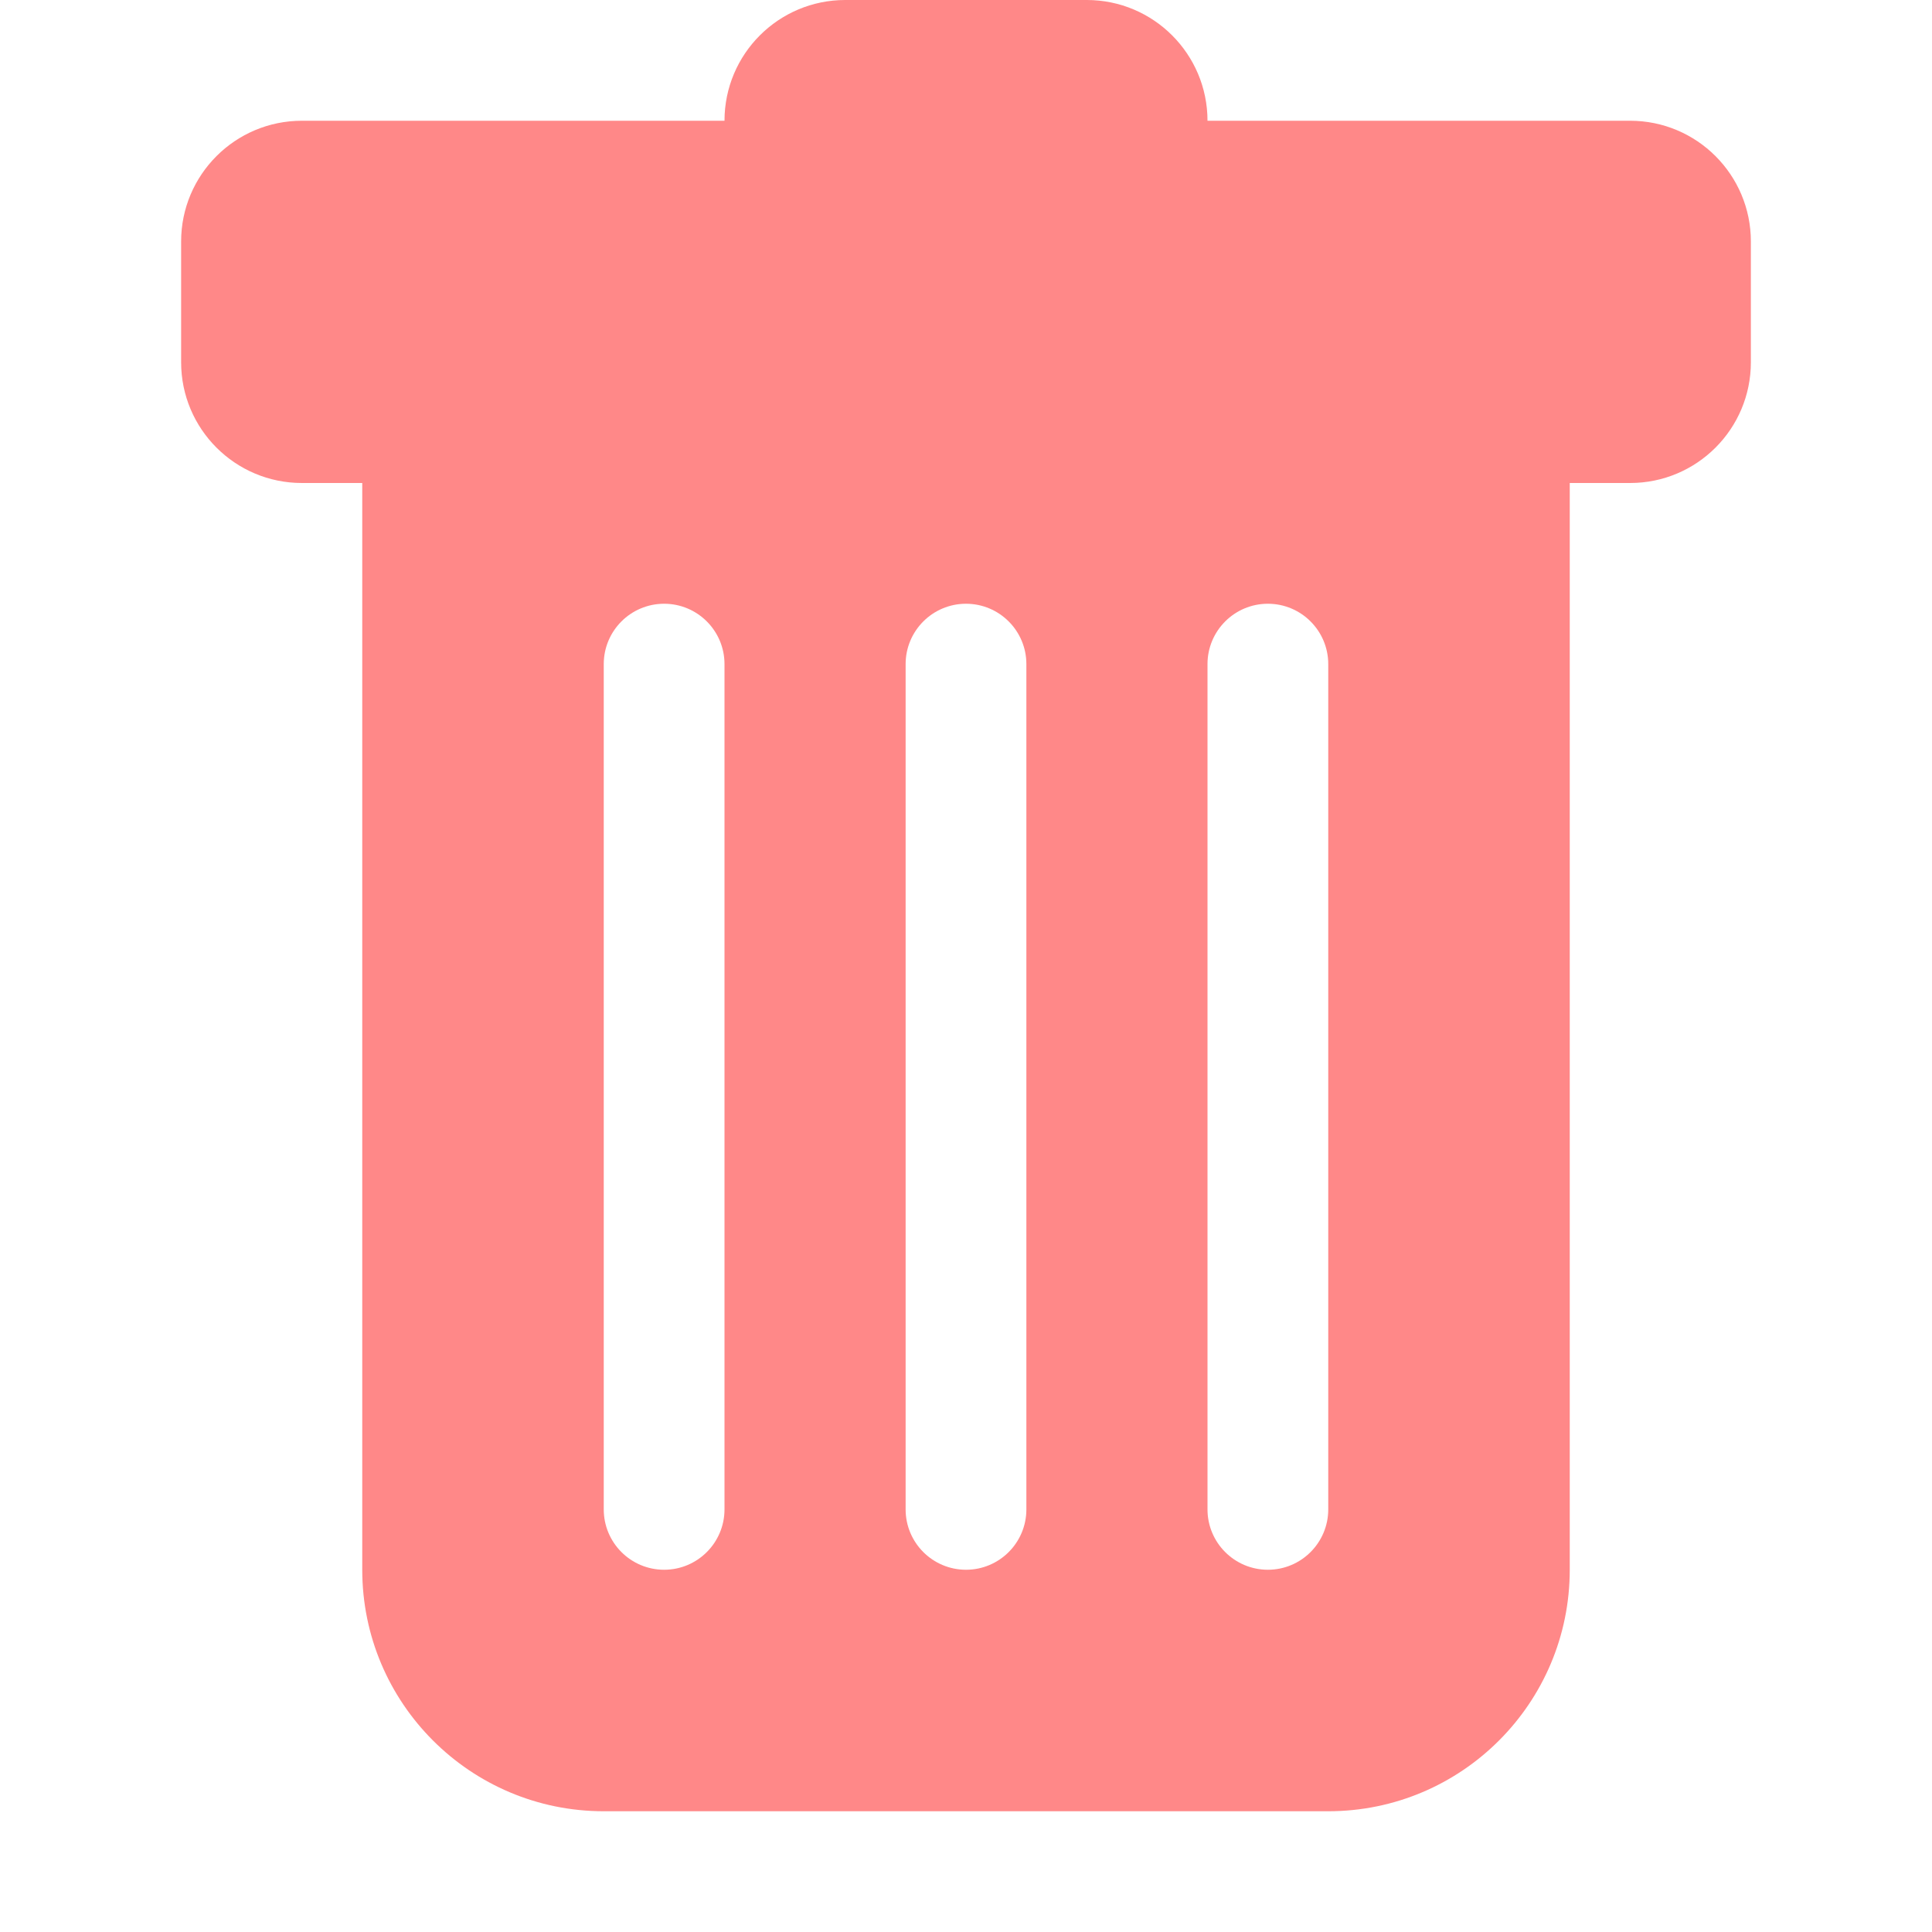
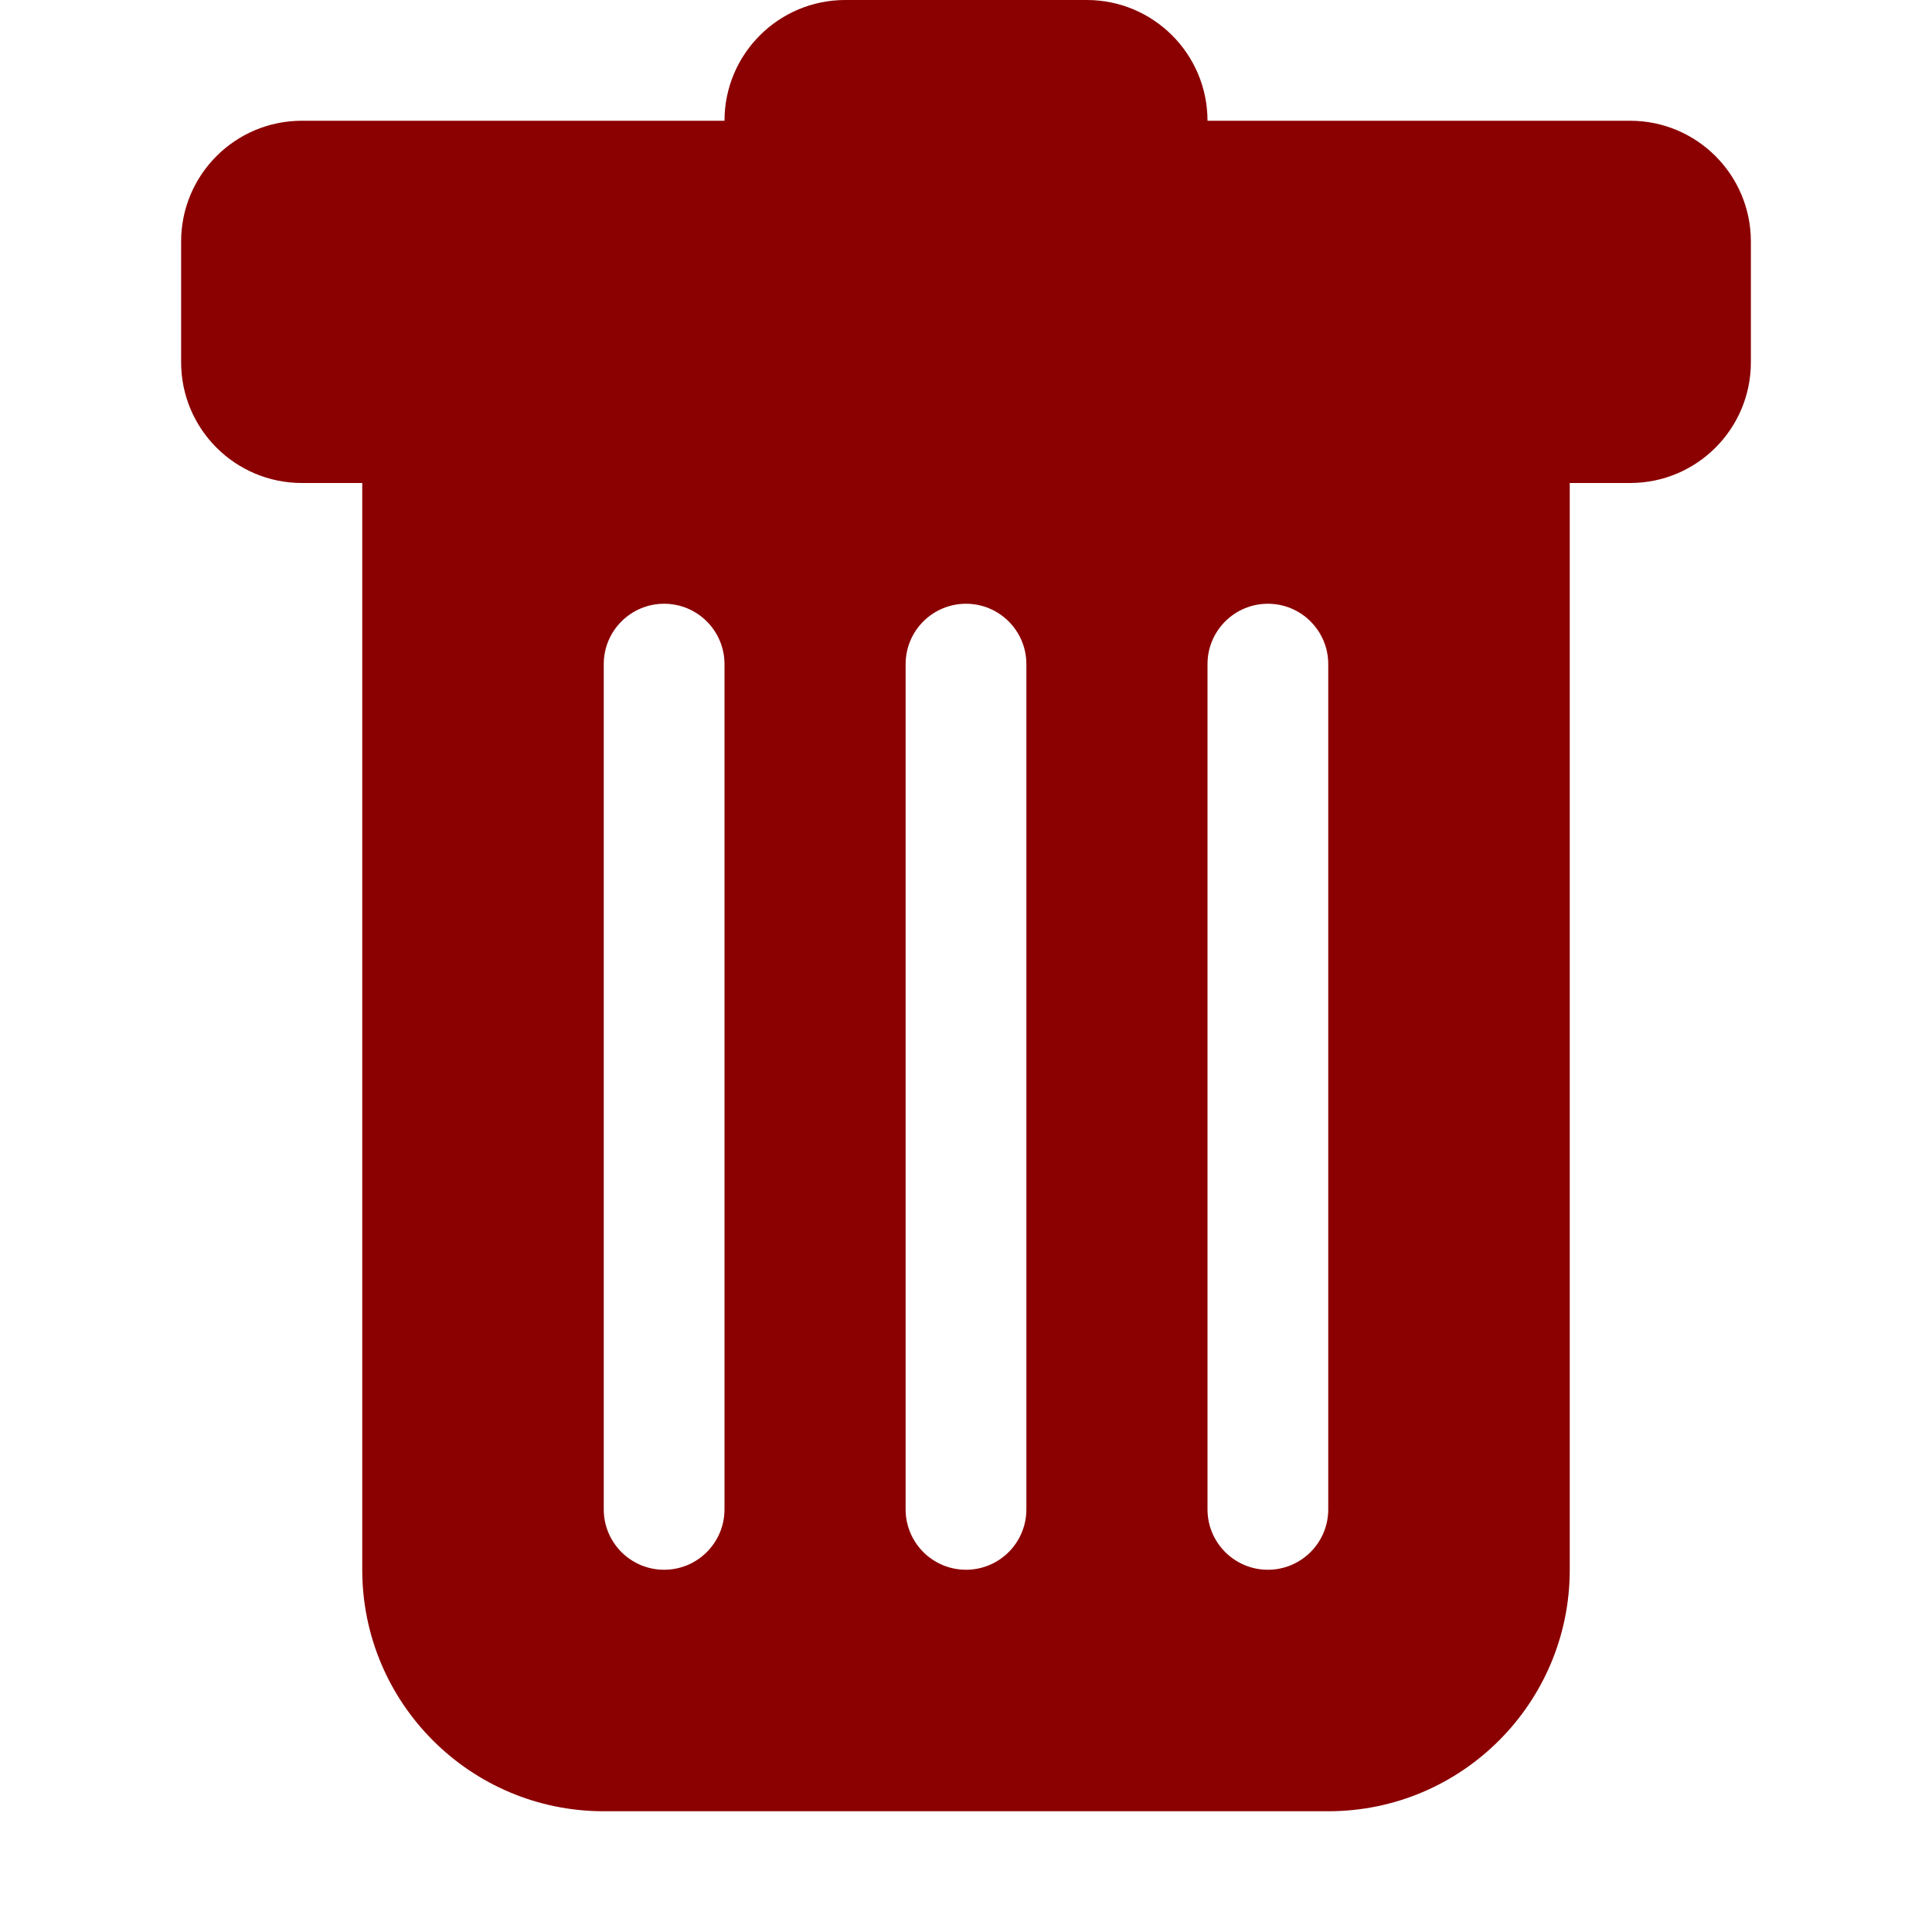
- <svg xmlns="http://www.w3.org/2000/svg" width="16" height="16" fill="#FF8888" class="bi bi-trash-fill" viewBox="0 0 16 16">
+ <svg xmlns="http://www.w3.org/2000/svg" width="16" height="16" fill="#8B0000" class="bi bi-trash-fill" viewBox="0 0 16 16">
  <path d="M2.5 1a1 1 0 0 0-1 1v1a1 1 0 0 0 1 1H3v9a2 2 0 0 0 2 2h6a2 2 0 0 0 2-2V4h.5a1 1 0 0 0 1-1V2a1 1 0 0 0-1-1H10a1 1 0 0 0-1-1H7a1 1 0 0 0-1 1zm3 4a.5.5 0 0 1 .5.5v7a.5.5 0 0 1-1 0v-7a.5.5 0 0 1 .5-.5M8 5a.5.5 0 0 1 .5.5v7a.5.5 0 0 1-1 0v-7A.5.5 0 0 1 8 5m3 .5v7a.5.5 0 0 1-1 0v-7a.5.5 0 0 1 1 0" />
</svg>
